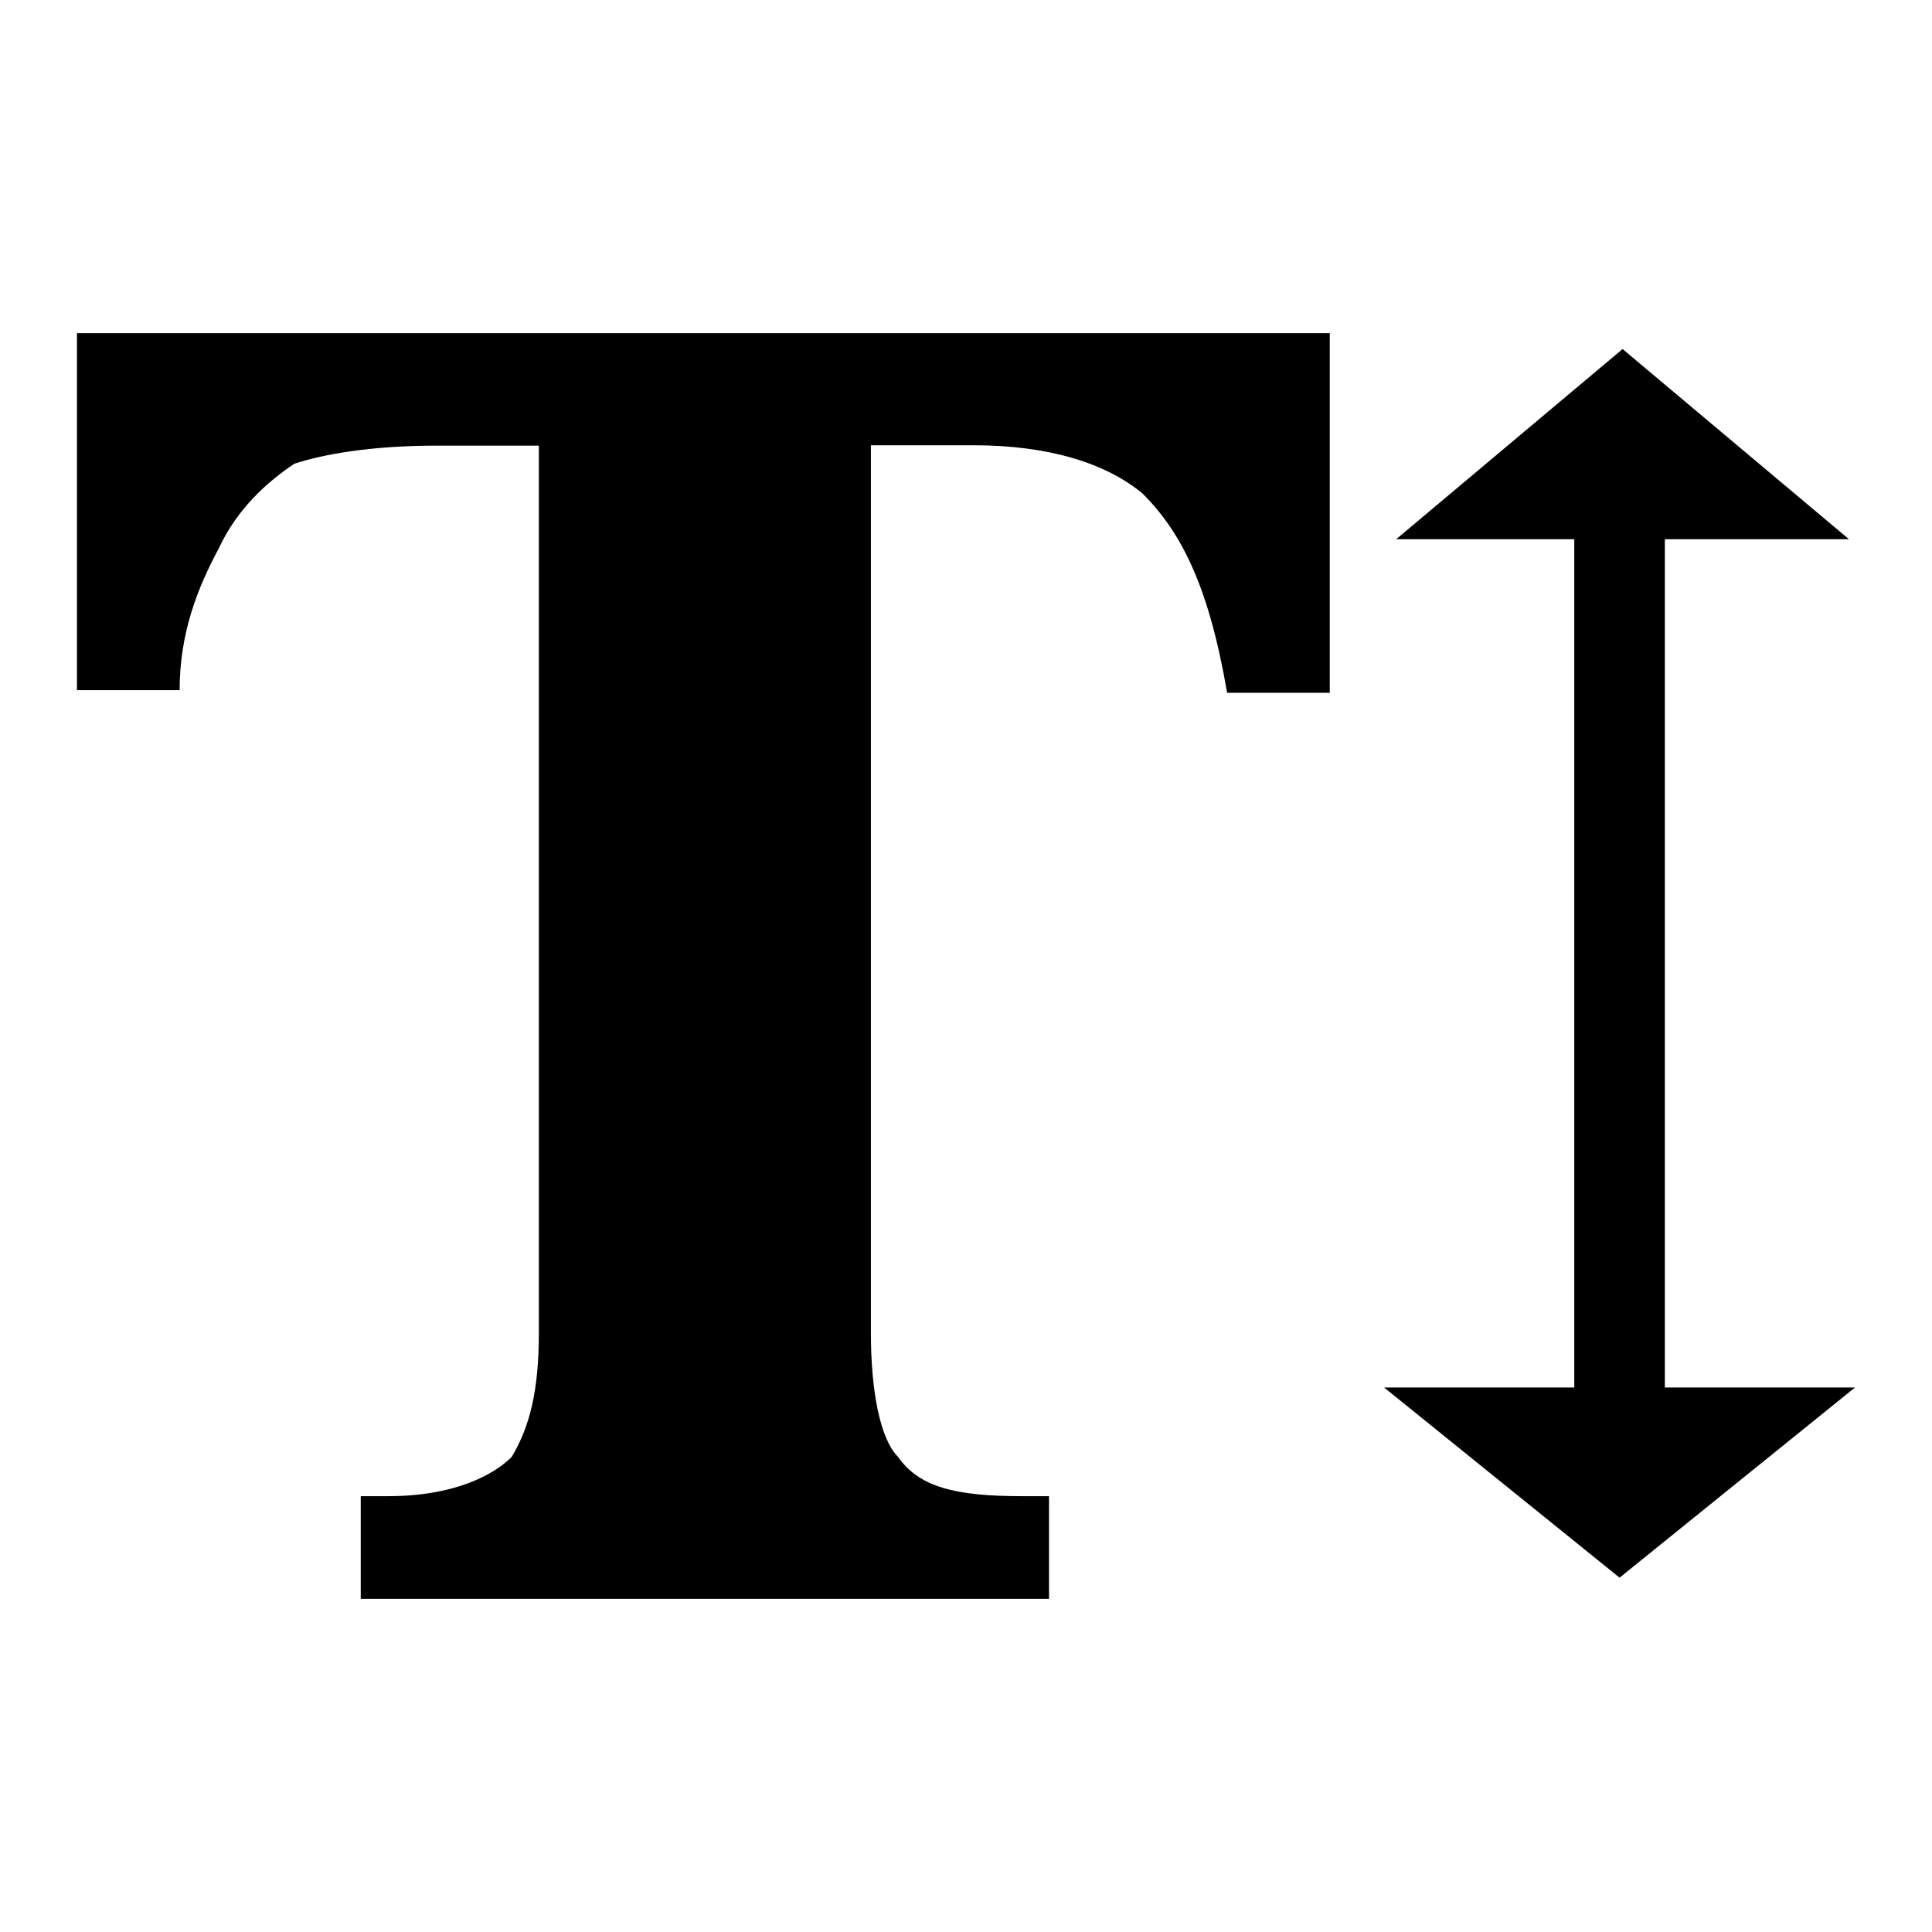
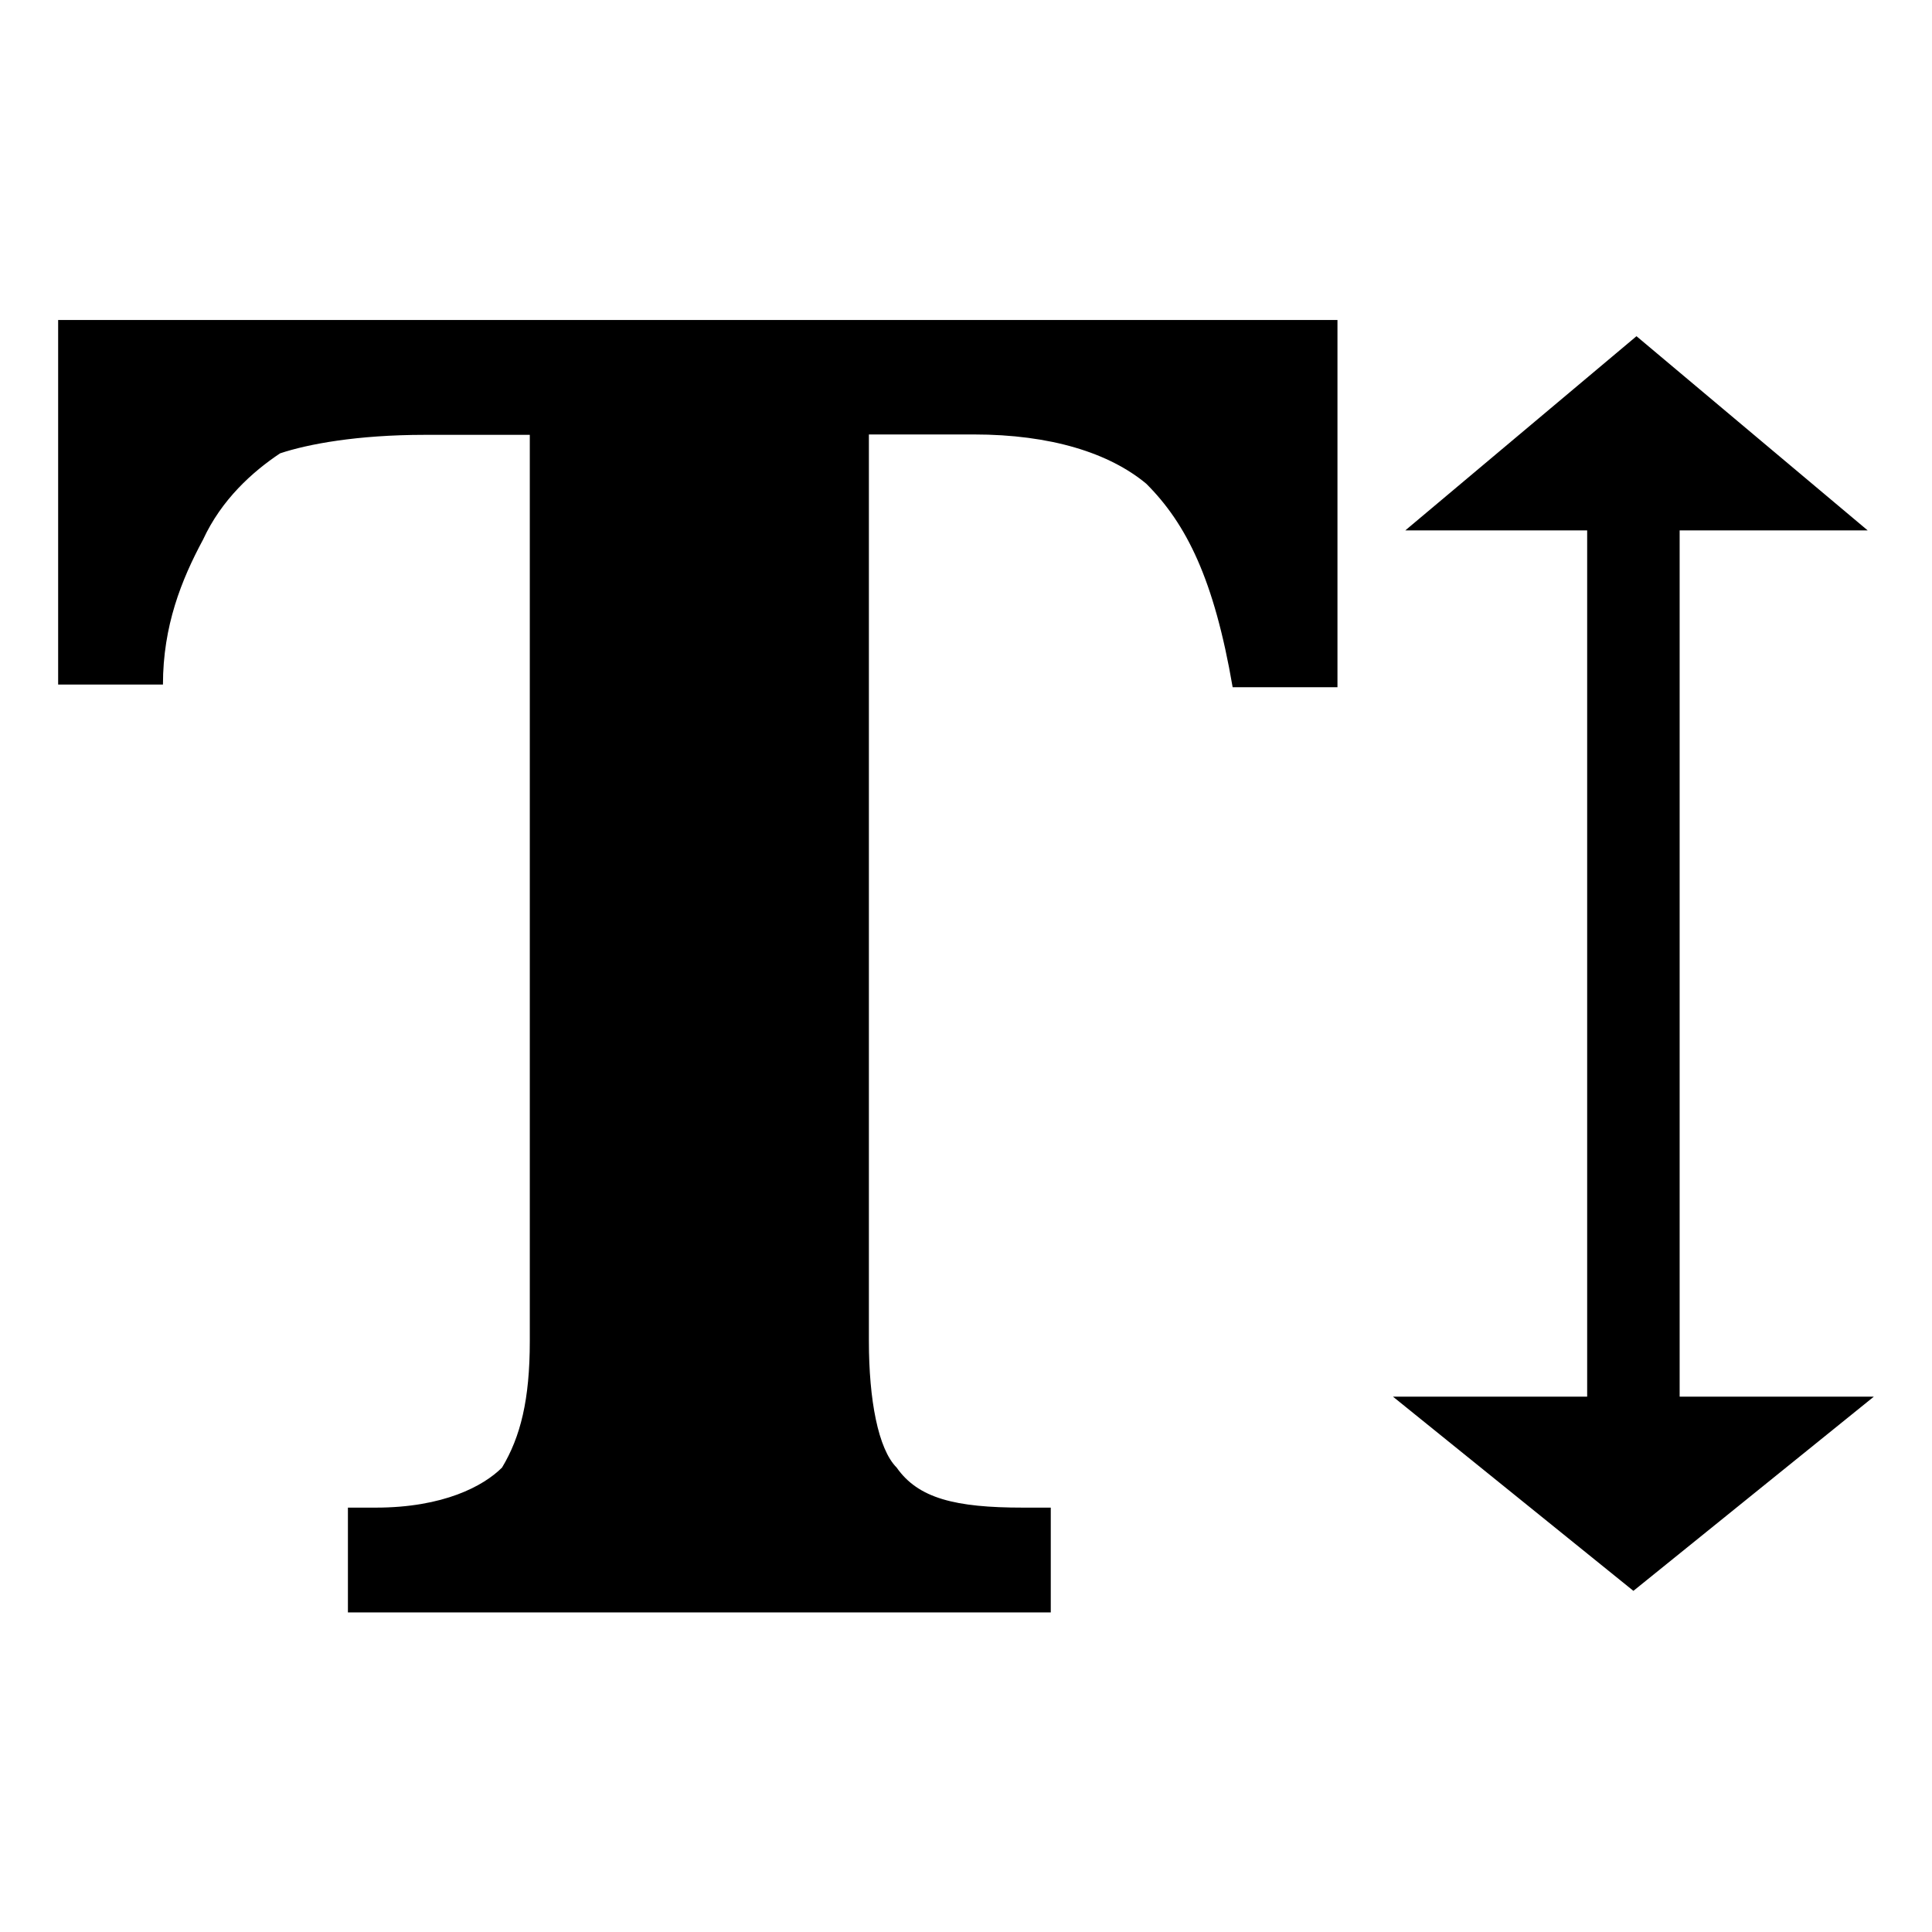
- <svg xmlns="http://www.w3.org/2000/svg" version="1.1" id="레이어_1" x="0px" y="0px" viewBox="0 0 512 512" style="enable-background:new 0 0 512 512;" xml:space="preserve">
-   <g>
-     <g>
-       <path d="M20.4,182.9h27.2c0-15.2,4.8-27.2,10.4-37.6c4.8-10.4,12.8-17.6,20-22.4c7.2-2.4,20-4.8,37.6-4.8h27.2v235.2    c0,15.2-2.4,24.8-7.2,32.8c-4.8,4.8-15.2,10.4-32.8,10.4h-7.2v27.2H278v-27.2h-7.2c-17.6,0-27.2-2.4-32.8-10.4    c-4.8-4.8-7.2-17.6-7.2-32.8V118H258c20,0,35.2,4.8,44.8,12.8c10.4,10.4,17.6,24.8,22.4,52.8h27.2V88.3h-332L20.4,182.9    L20.4,182.9z M442.7,142.9H490l-60-50.4l-60,50.4h47.2v224.8h-50.4l62.4,50.4l62.4-50.4h-50.4V142.9H442.7z" />
+ <svg xmlns="http://www.w3.org/2000/svg" width="1024px" height="1024px" viewBox="0 0 1024 1024" version="1.1">
+   <defs />
+   <g id="Page-1" stroke="none" stroke-width="1" fill="none" fill-rule="evenodd">
+     <g id="Artboard-1" fill="#000000">
+       <g id="text-height" transform="translate(30, 169)">
+         <path d="M0.817,193.821 L56.369,193.821 C56.369,162.777 66.173,138.269 77.61,117.028 C87.414,95.787 103.753,81.082 118.458,71.279 C133.163,66.377 159.305,61.475 195.251,61.475 L250.803,61.475 L250.803,541.842 C250.803,572.886 245.902,592.492 236.098,608.831 C226.295,618.635 205.054,630.072 169.108,630.072 L154.403,630.072 L154.403,685.625 L526.932,685.625 L526.932,630.072 L512.227,630.072 C476.281,630.072 456.675,625.17 445.237,608.831 C435.434,599.028 430.532,572.886 430.532,541.842 L430.532,61.271 L486.085,61.271 C526.932,61.271 557.976,71.075 577.583,87.414 C598.824,108.654 613.529,138.064 623.332,195.251 L678.885,195.251 L678.885,0.613 L0.817,0.613 L0.817,193.821 L0.817,193.821 L0.817,193.821 Z M863.311,112.126 L959.915,112.126 L837.373,9.191 L714.831,112.126 L811.231,112.126 L811.231,571.252 L708.295,571.252 L835.739,674.187 L963.183,571.252 L860.247,571.252 L860.247,112.126 L863.311,112.126 L863.311,112.126 Z" id="Shape" />
+       </g>
    </g>
  </g>
</svg>
